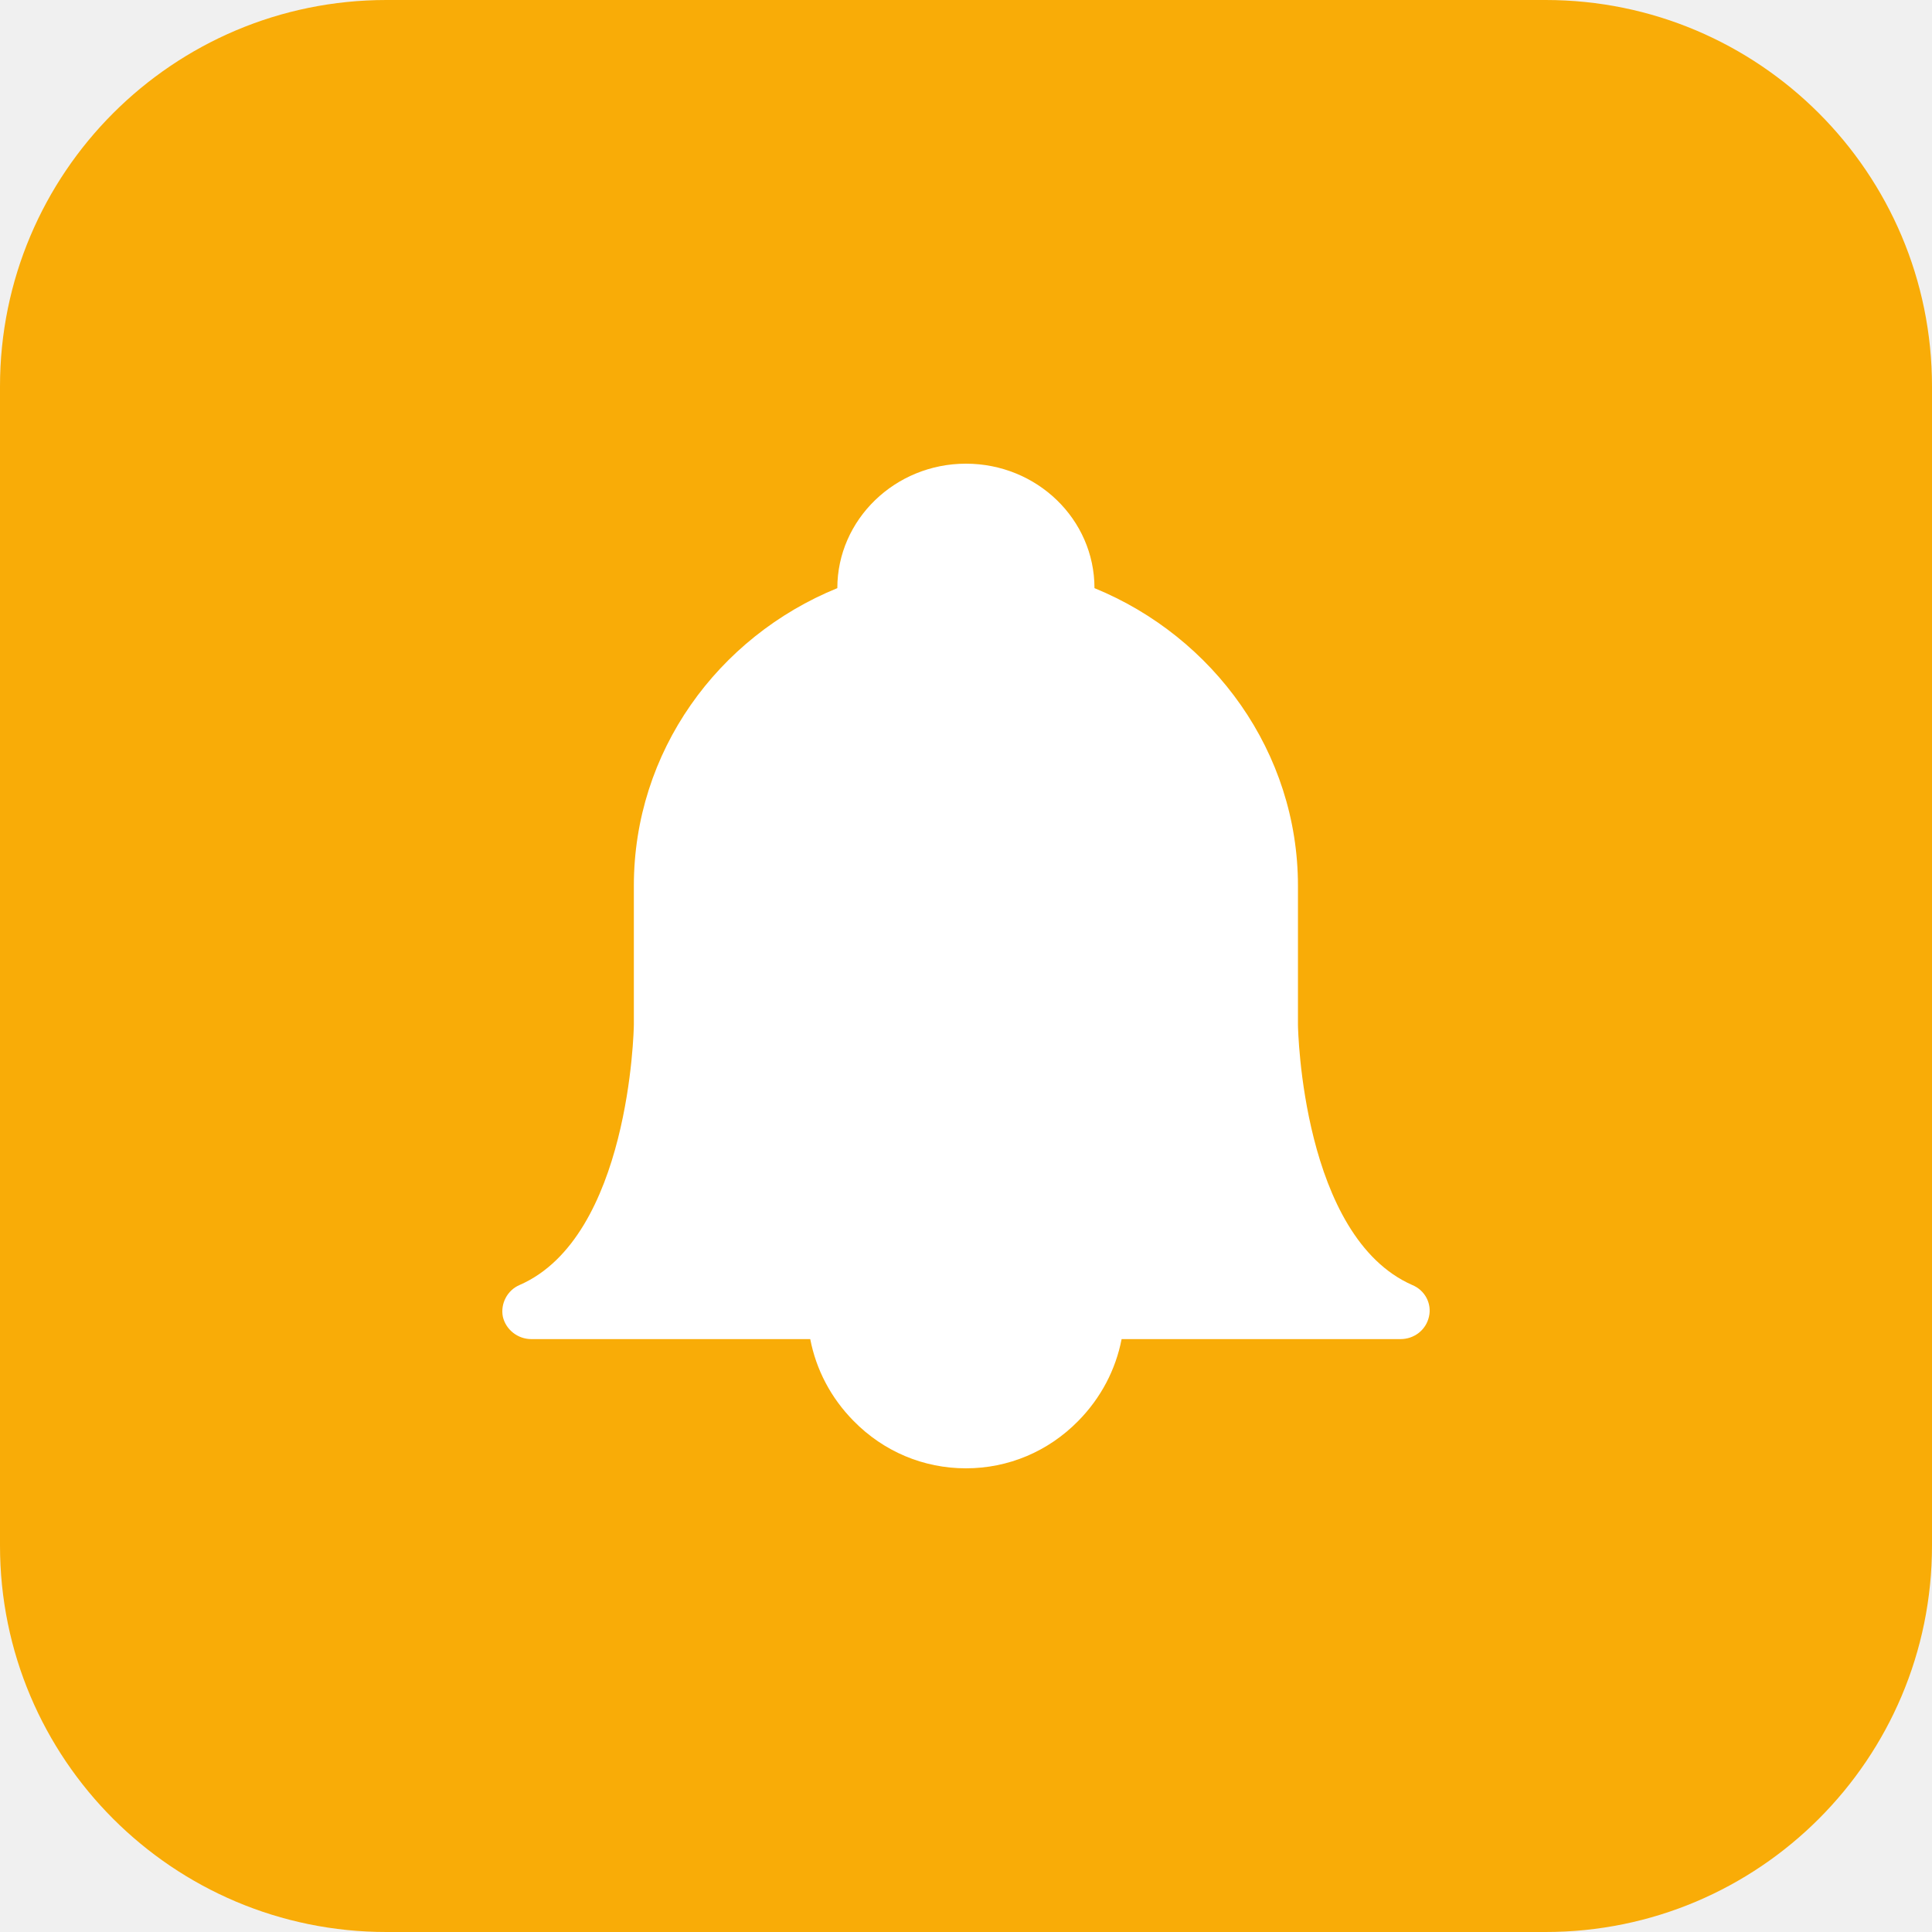
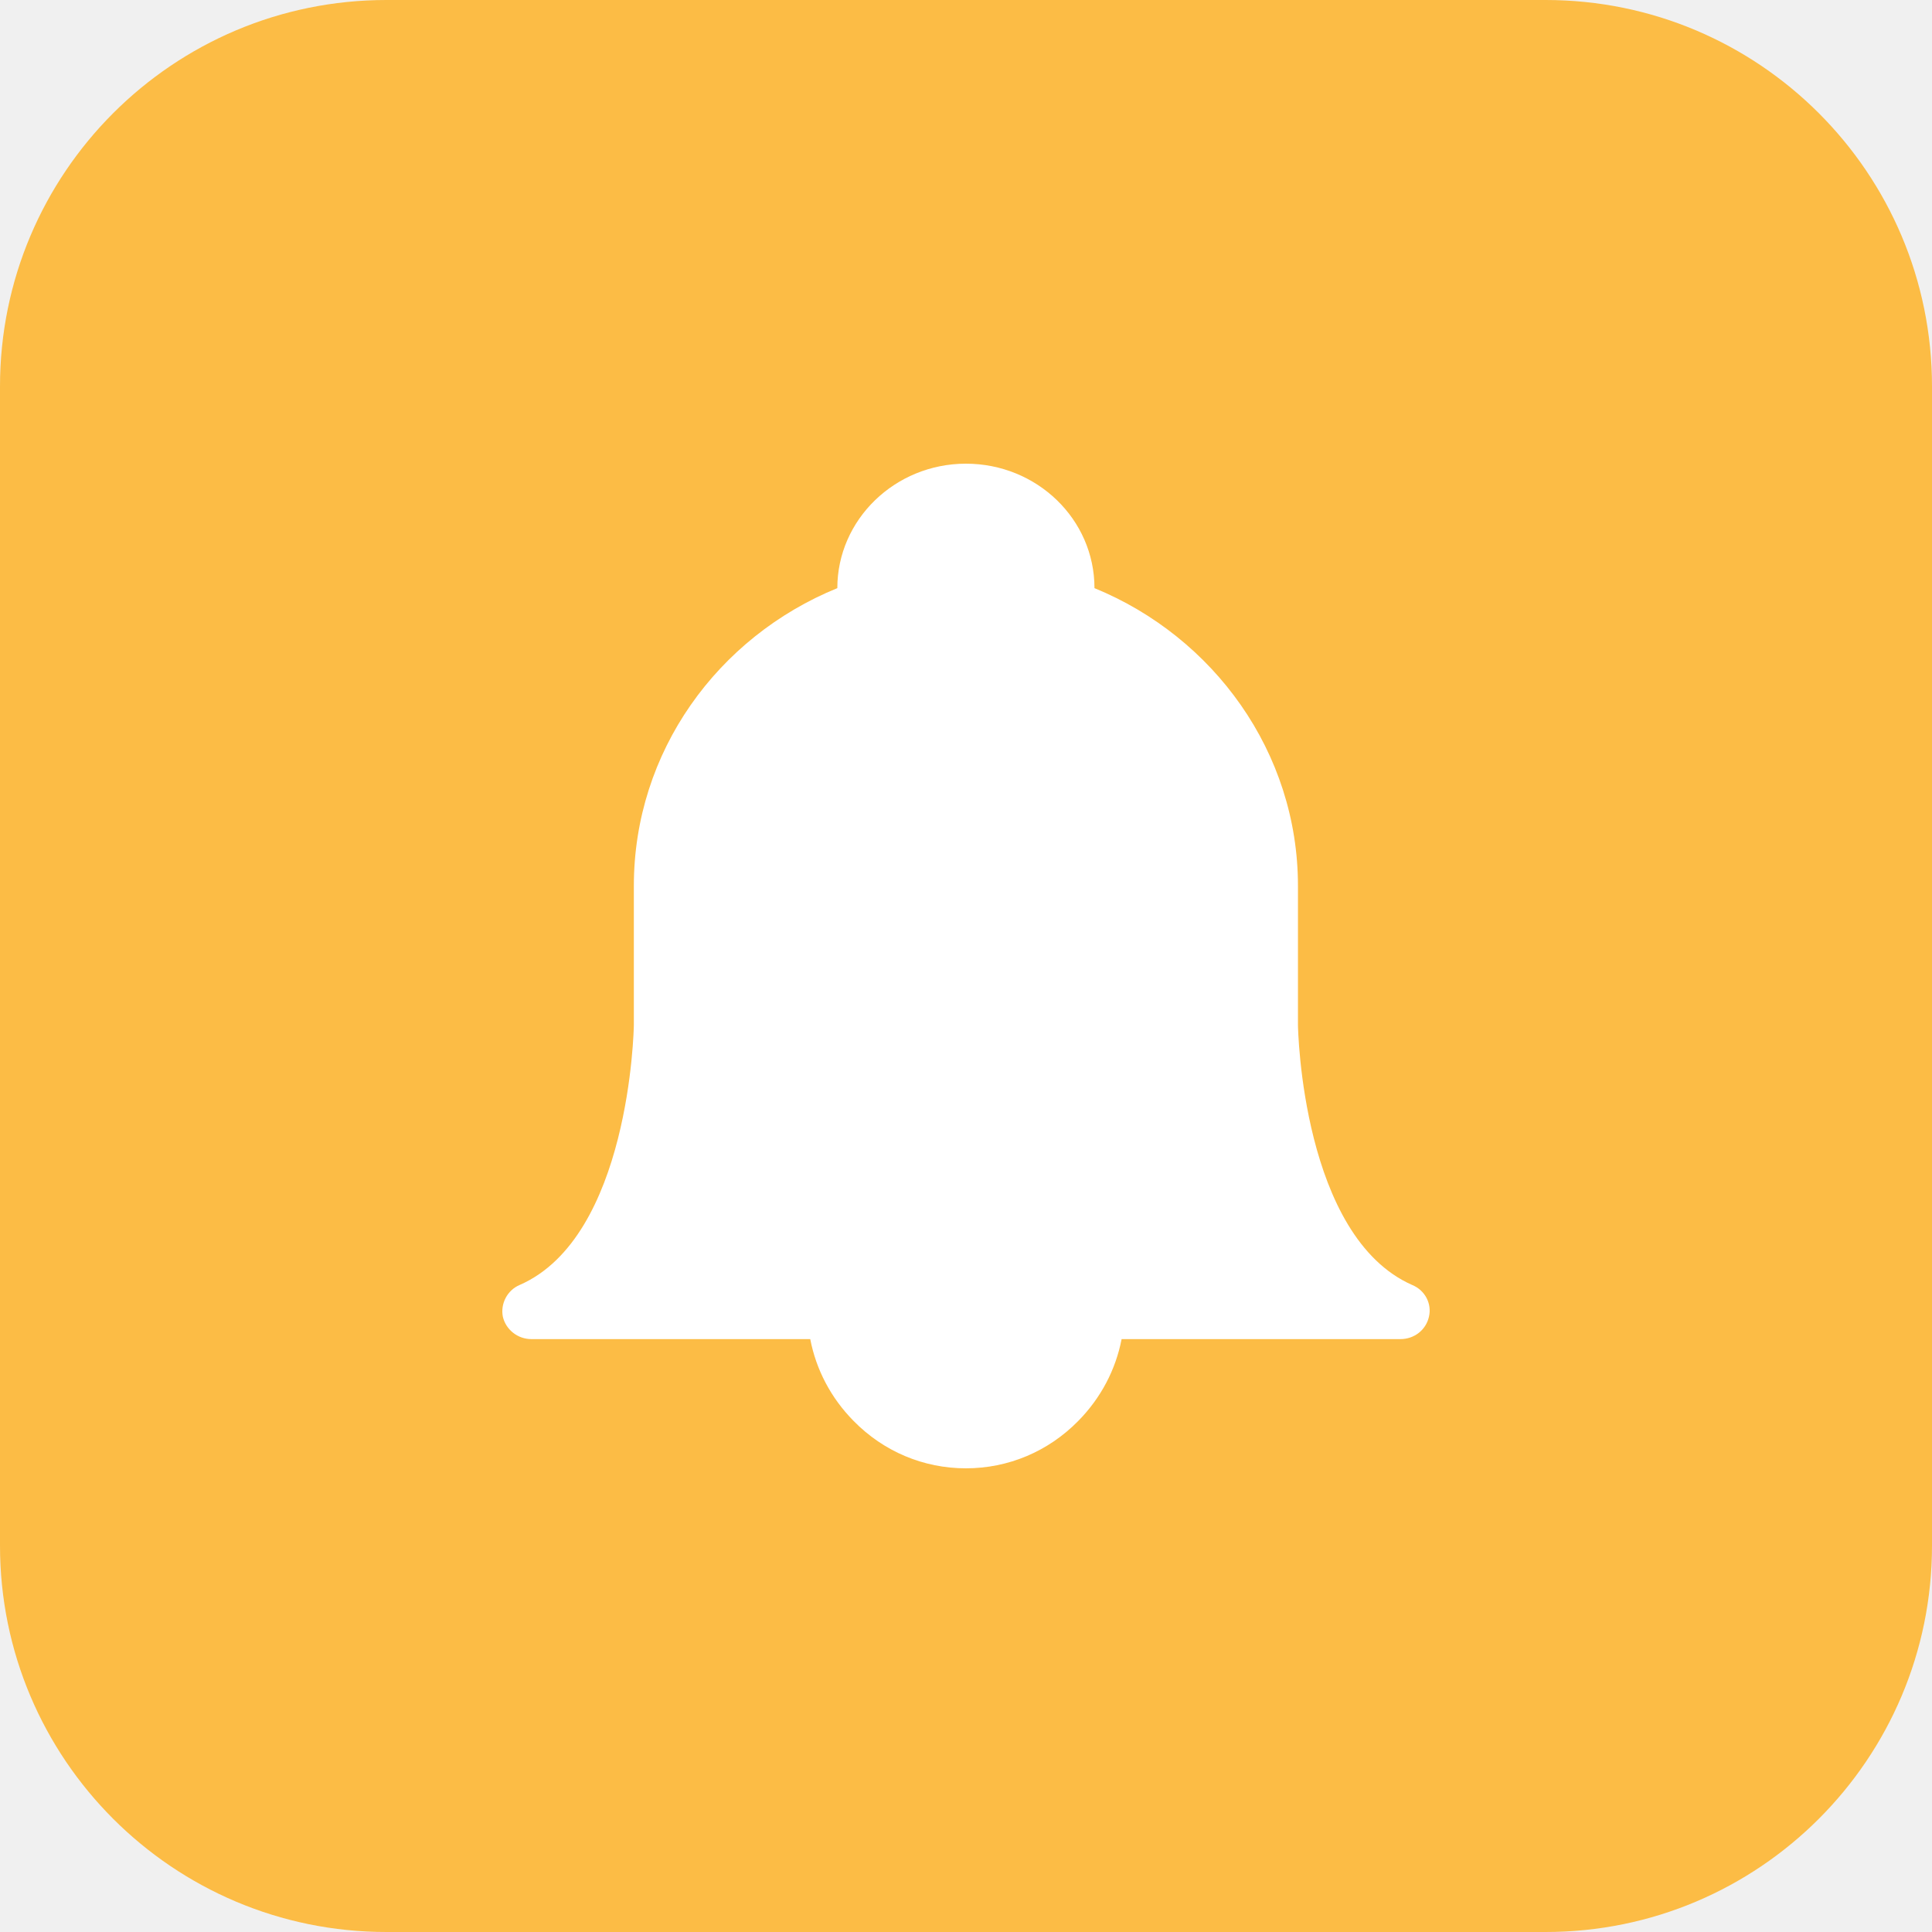
<svg xmlns="http://www.w3.org/2000/svg" width="50" height="50" viewBox="0 0 50 50" fill="none">
-   <g clip-path="url(#clip0_3167_15296)">
-     <rect width="50" height="50" rx="10" fill="#F9AC07" />
+   <g clip-path="url(#clip0_15512_132292)">
+     <rect width="50" height="50" rx="10" fill="#FCBC45" />
    <path d="M36.549 33.256C33.706 32.005 33.591 26.654 33.591 26.517V22.925C33.591 19.469 31.411 16.484 28.325 15.221C28.325 13.437 26.834 12 24.998 12C23.162 12 21.67 13.449 21.67 15.221C18.572 16.484 16.404 19.457 16.404 22.925V26.517C16.404 26.654 16.29 32.017 13.446 33.256C13.128 33.392 12.949 33.739 13.013 34.073C13.089 34.408 13.395 34.656 13.752 34.656H20.969C21.122 35.448 21.504 36.179 22.091 36.774C22.868 37.566 23.901 38 24.998 38C26.094 38 27.127 37.566 27.905 36.774C28.491 36.179 28.874 35.448 29.027 34.656H36.243C36.6 34.656 36.906 34.42 36.982 34.073C37.059 33.739 36.88 33.392 36.549 33.256Z" fill="white" />
  </g>
  <defs>
-     <clipPath id="clip0_3167_15296">
+     <clipPath id="clip0_15512_132292">
      <rect width="50" height="50" fill="white" />
    </clipPath>
  </defs>
</svg>
